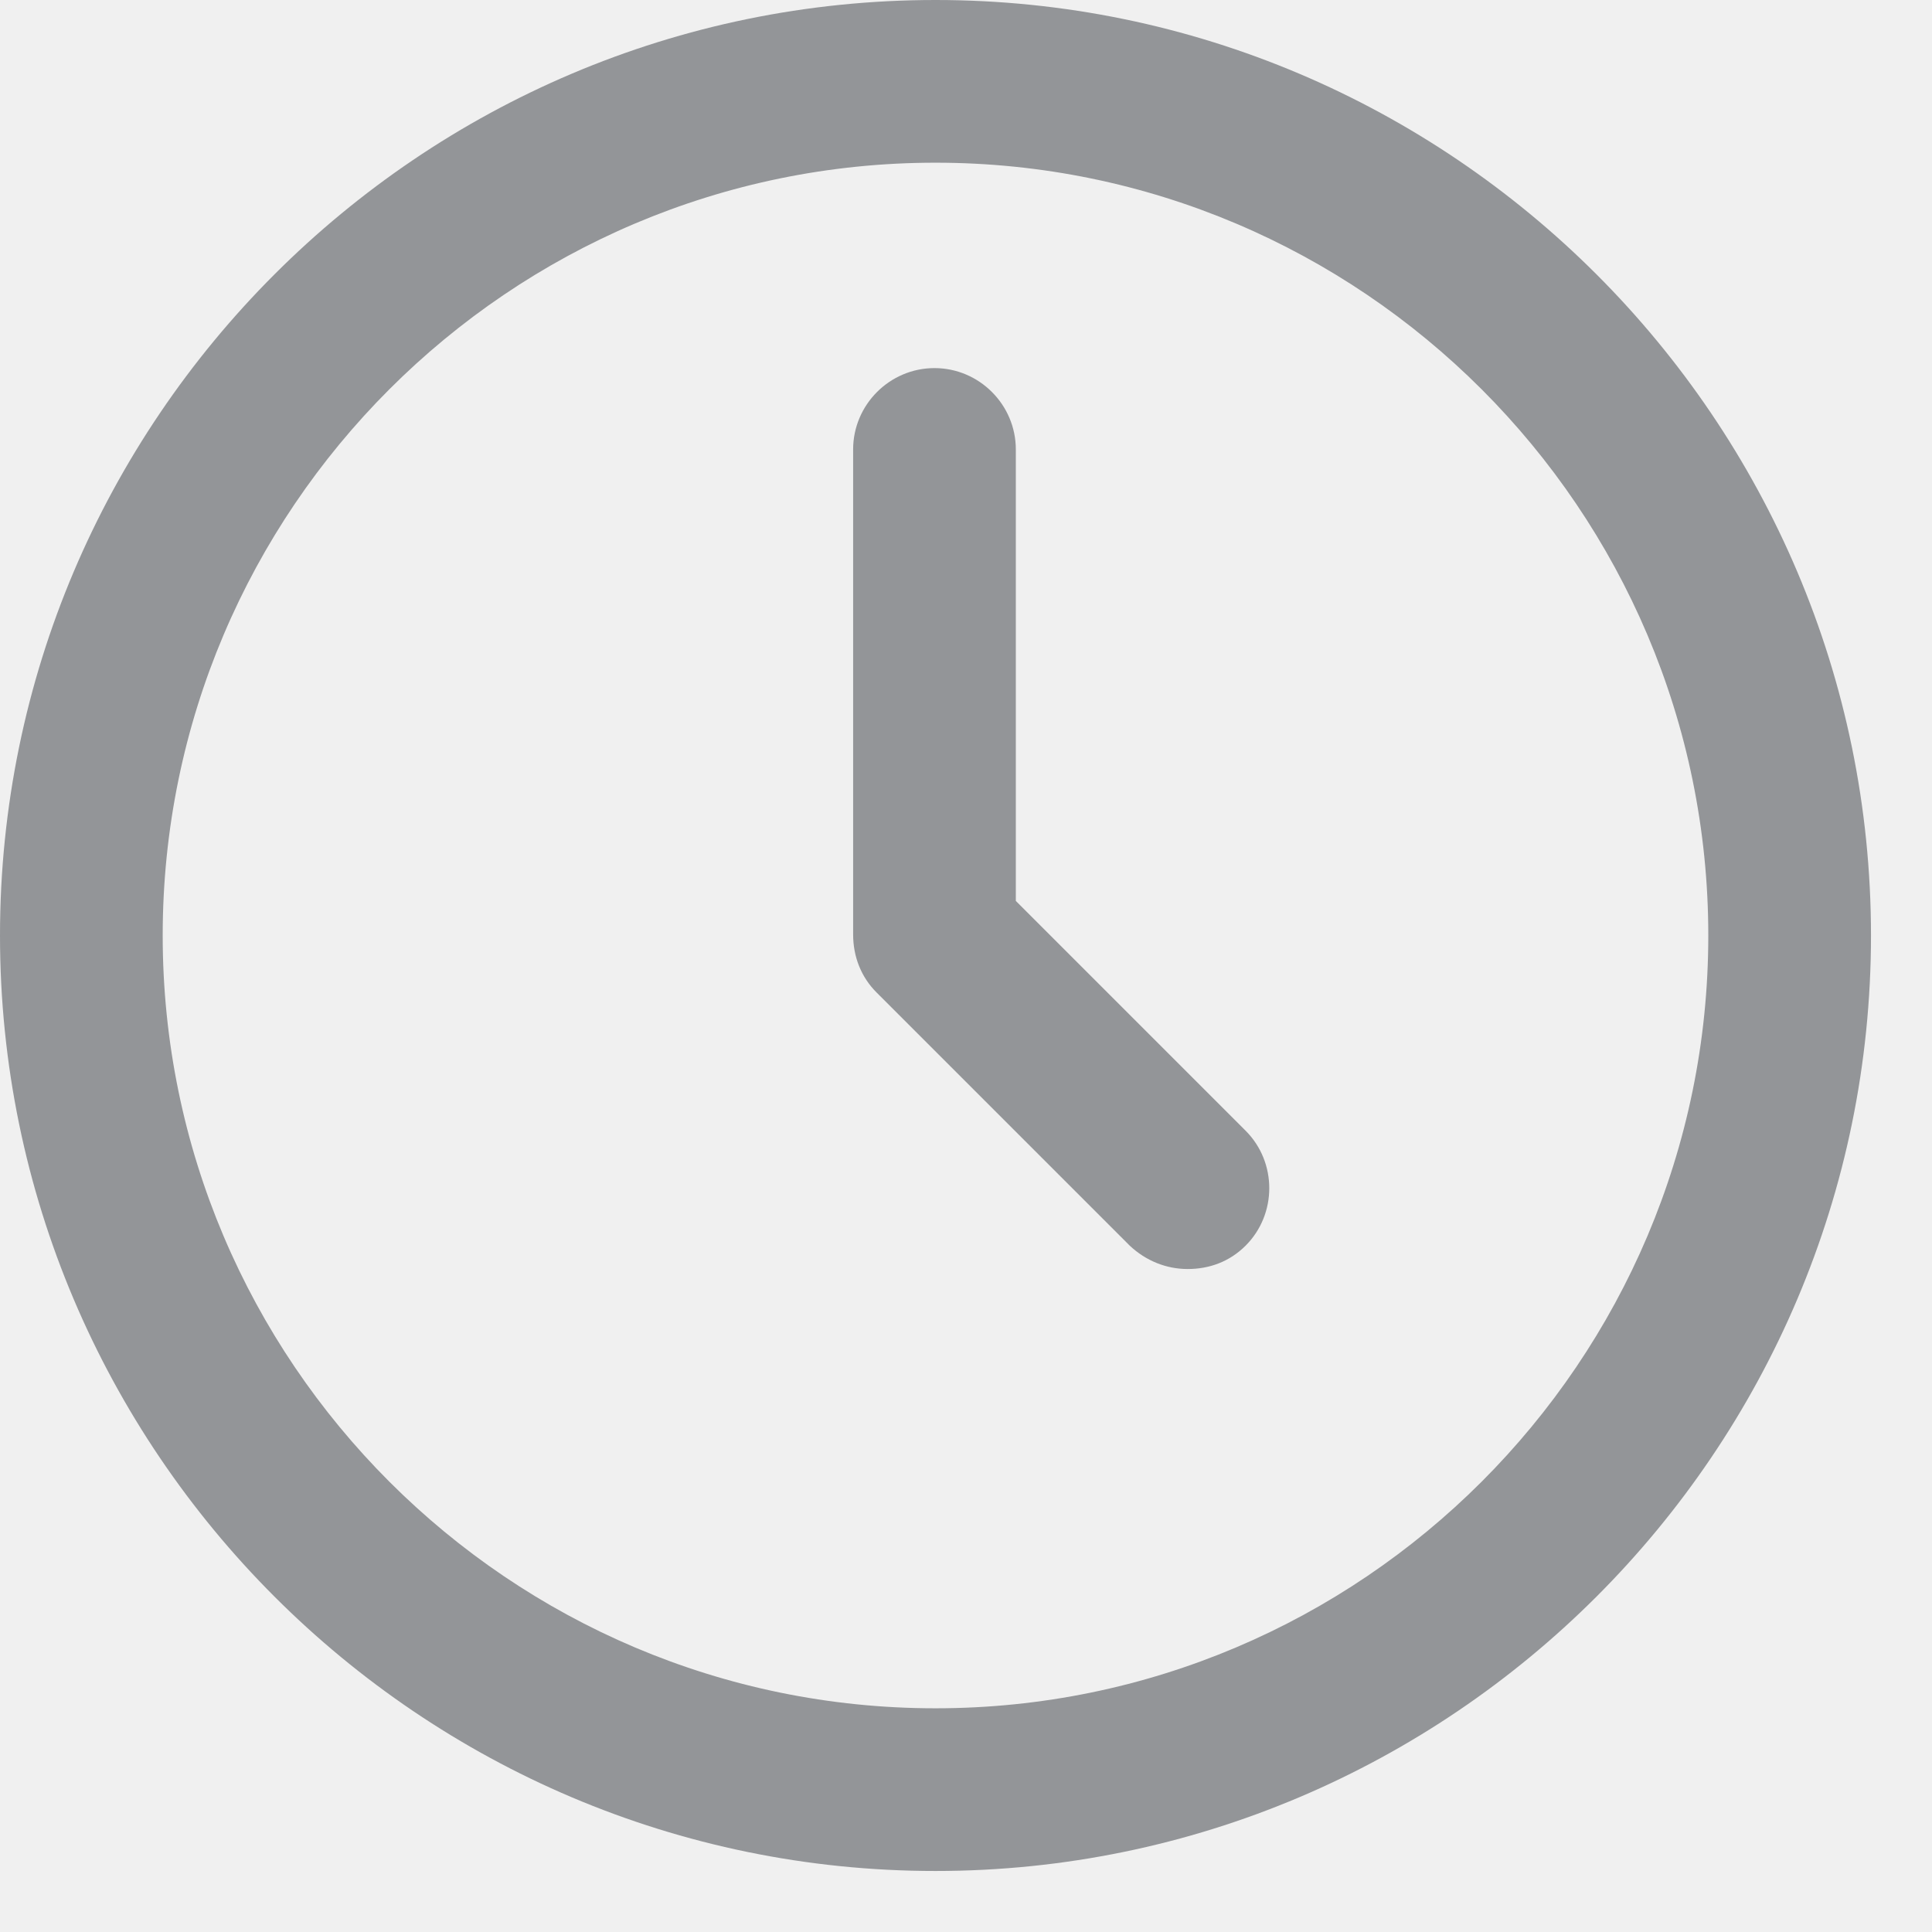
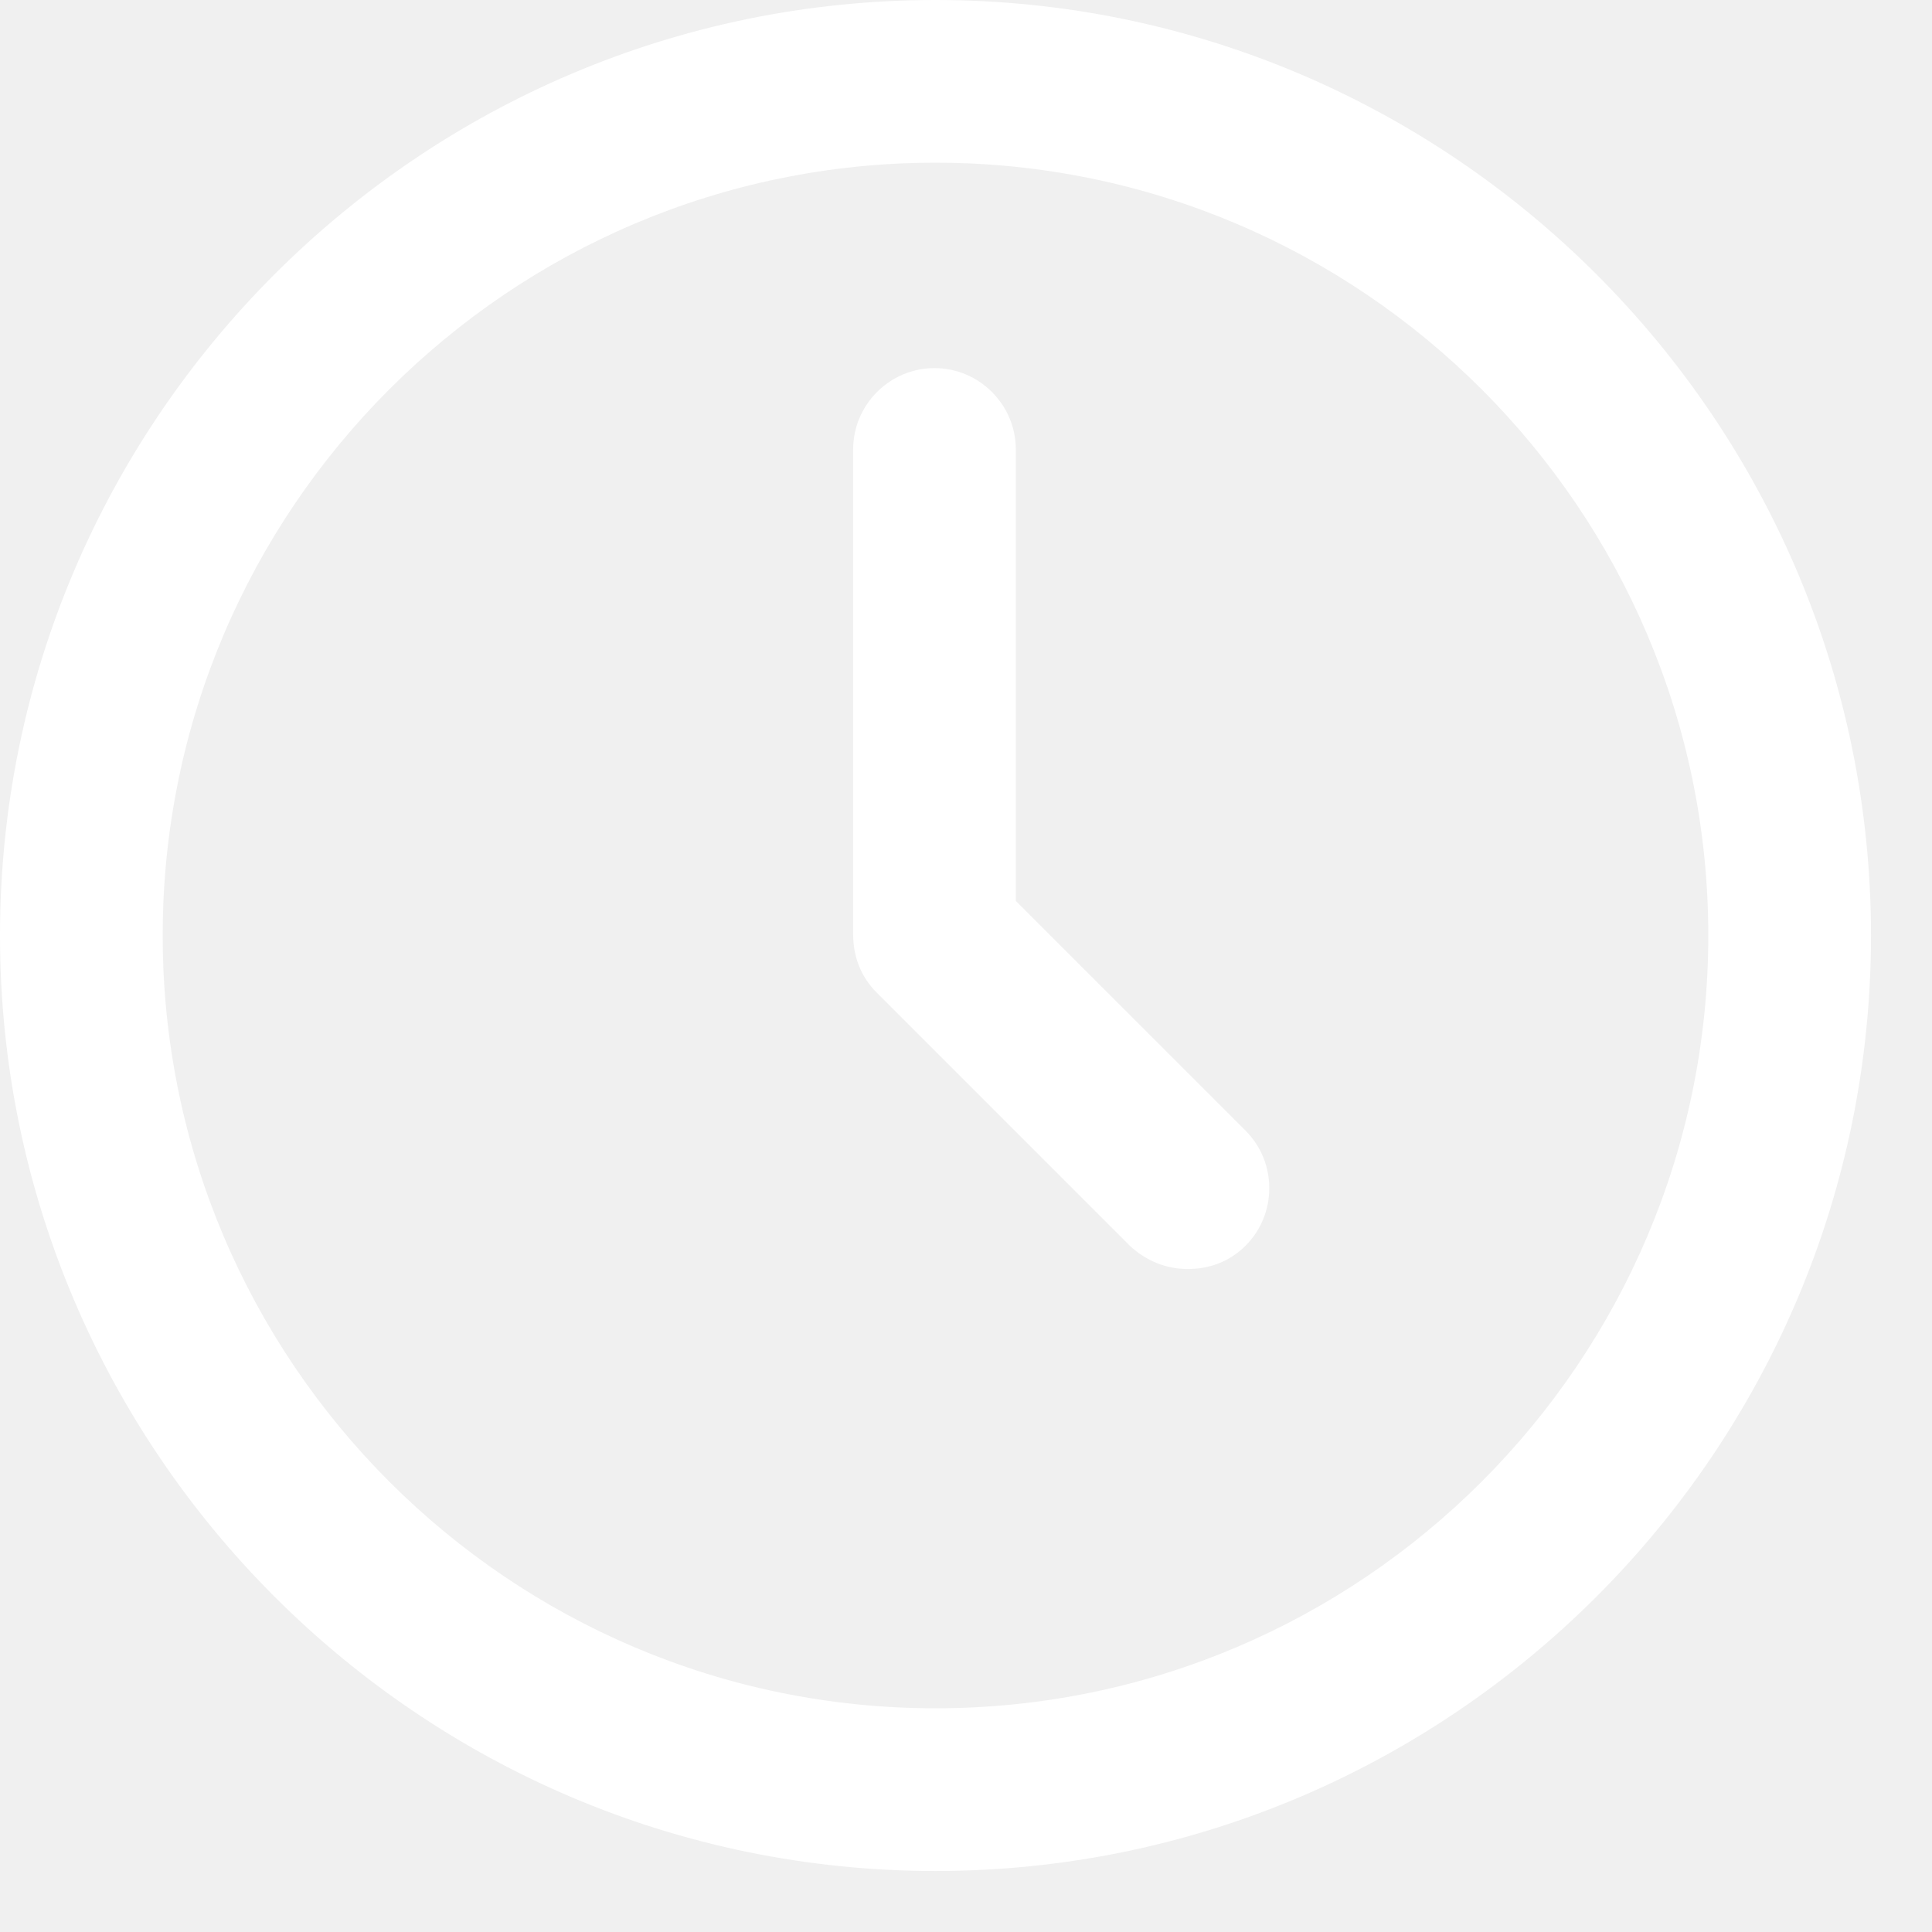
<svg xmlns="http://www.w3.org/2000/svg" width="19" height="19" viewBox="0 0 19 19" fill="none">
-   <path d="M9.2 0C4.13 0 0 4.13 0 9.2C0 14.27 4.13 18.4 9.2 18.4C14.27 18.4 18.4 14.27 18.4 9.2C18.4 4.13 14.27 0 9.2 0ZM9.2 16.8C5.01 16.8 1.6 13.39 1.6 9.2C1.6 5.01 5.01 1.6 9.2 1.6C13.39 1.6 16.8 5.01 16.8 9.2C16.8 13.39 13.39 16.8 9.2 16.8ZM12.25 11.12C12.56 11.43 12.56 11.94 12.25 12.25C12.09 12.41 11.89 12.48 11.68 12.48C11.47 12.48 11.27 12.4 11.11 12.25L8.62 9.76C8.47 9.61 8.39 9.41 8.39 9.19V4.42C8.39 3.98 8.75 3.62 9.19 3.62C9.63 3.62 9.99 3.98 9.99 4.42V8.86L12.24 11.11L12.25 11.12Z" fill="#939598" />
+   <path d="M9.2 0C4.13 0 0 4.13 0 9.2C0 14.27 4.13 18.4 9.2 18.4C14.27 18.4 18.4 14.27 18.4 9.2C18.4 4.13 14.27 0 9.2 0ZM9.2 16.8C5.01 16.8 1.6 13.39 1.6 9.2C1.6 5.01 5.01 1.6 9.2 1.6C13.39 1.6 16.8 5.01 16.8 9.2C16.8 13.39 13.39 16.8 9.2 16.8ZM12.25 11.12C12.56 11.43 12.56 11.94 12.25 12.25C12.09 12.41 11.89 12.48 11.68 12.48C11.47 12.48 11.27 12.4 11.11 12.25L8.62 9.76C8.47 9.61 8.39 9.41 8.39 9.19V4.42C8.39 3.98 8.75 3.62 9.19 3.62C9.63 3.62 9.99 3.98 9.99 4.42V8.86L12.24 11.11L12.25 11.12Z" fill="#fff" />
</svg>
